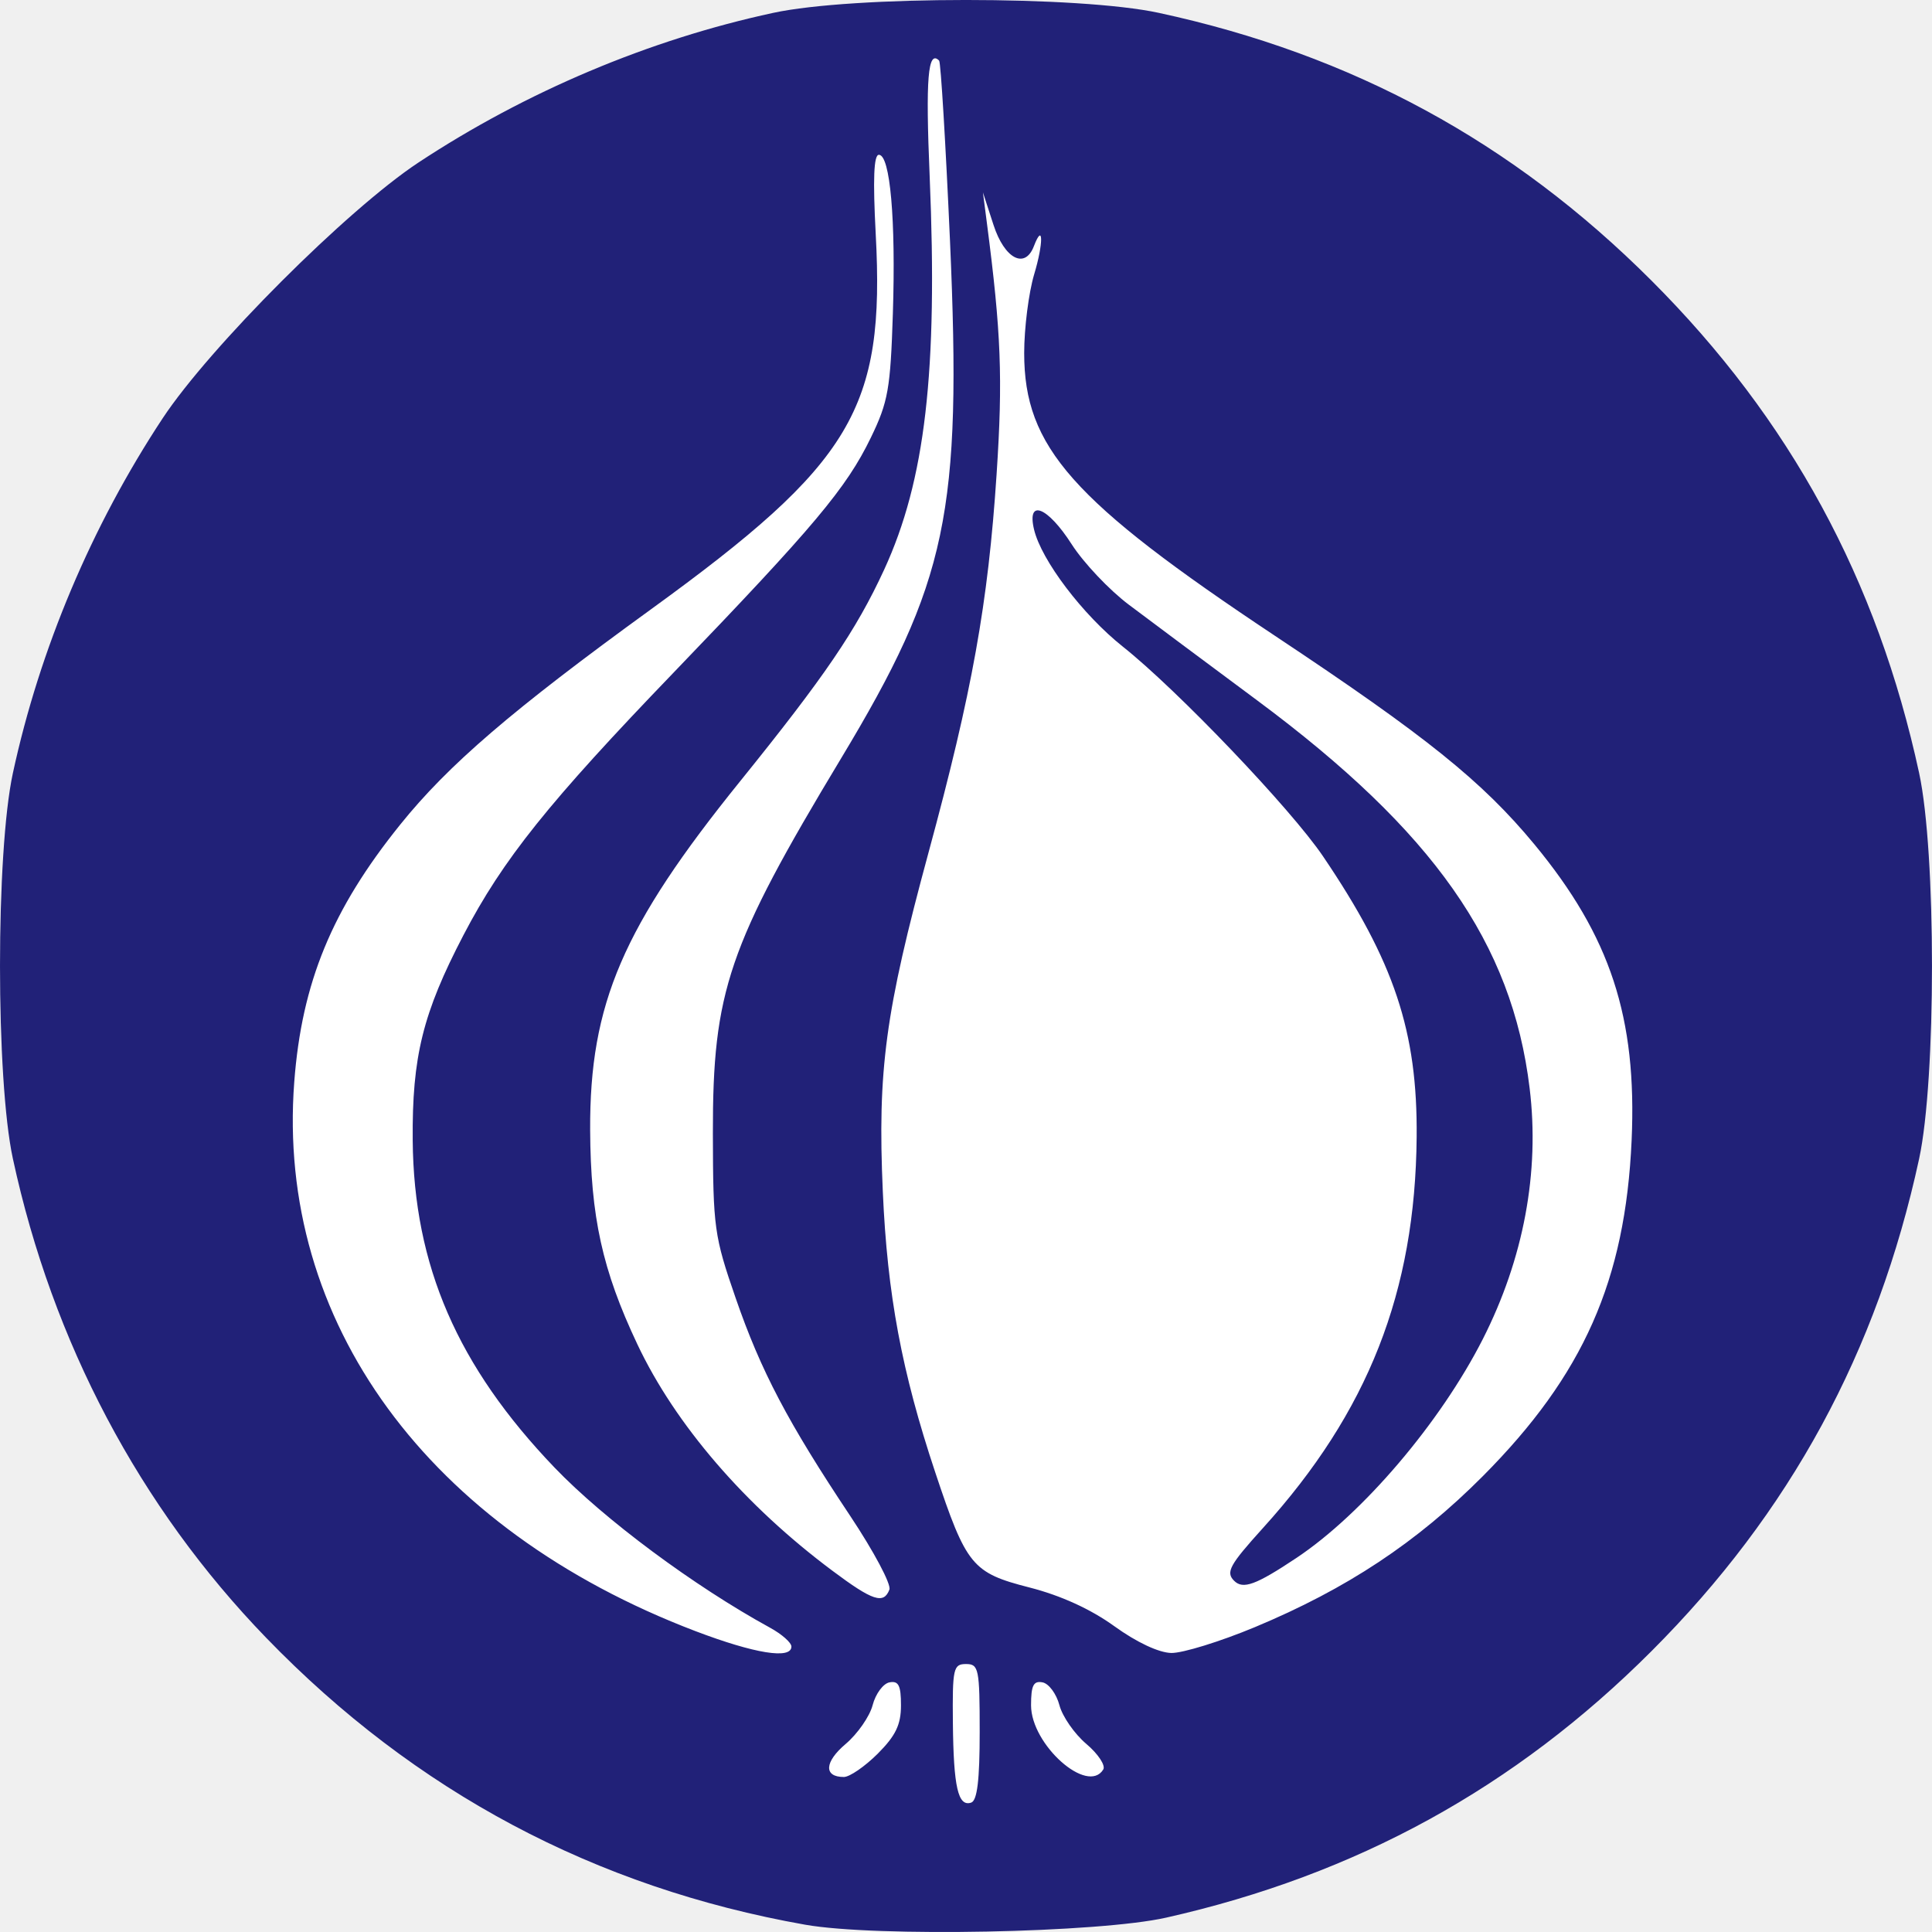
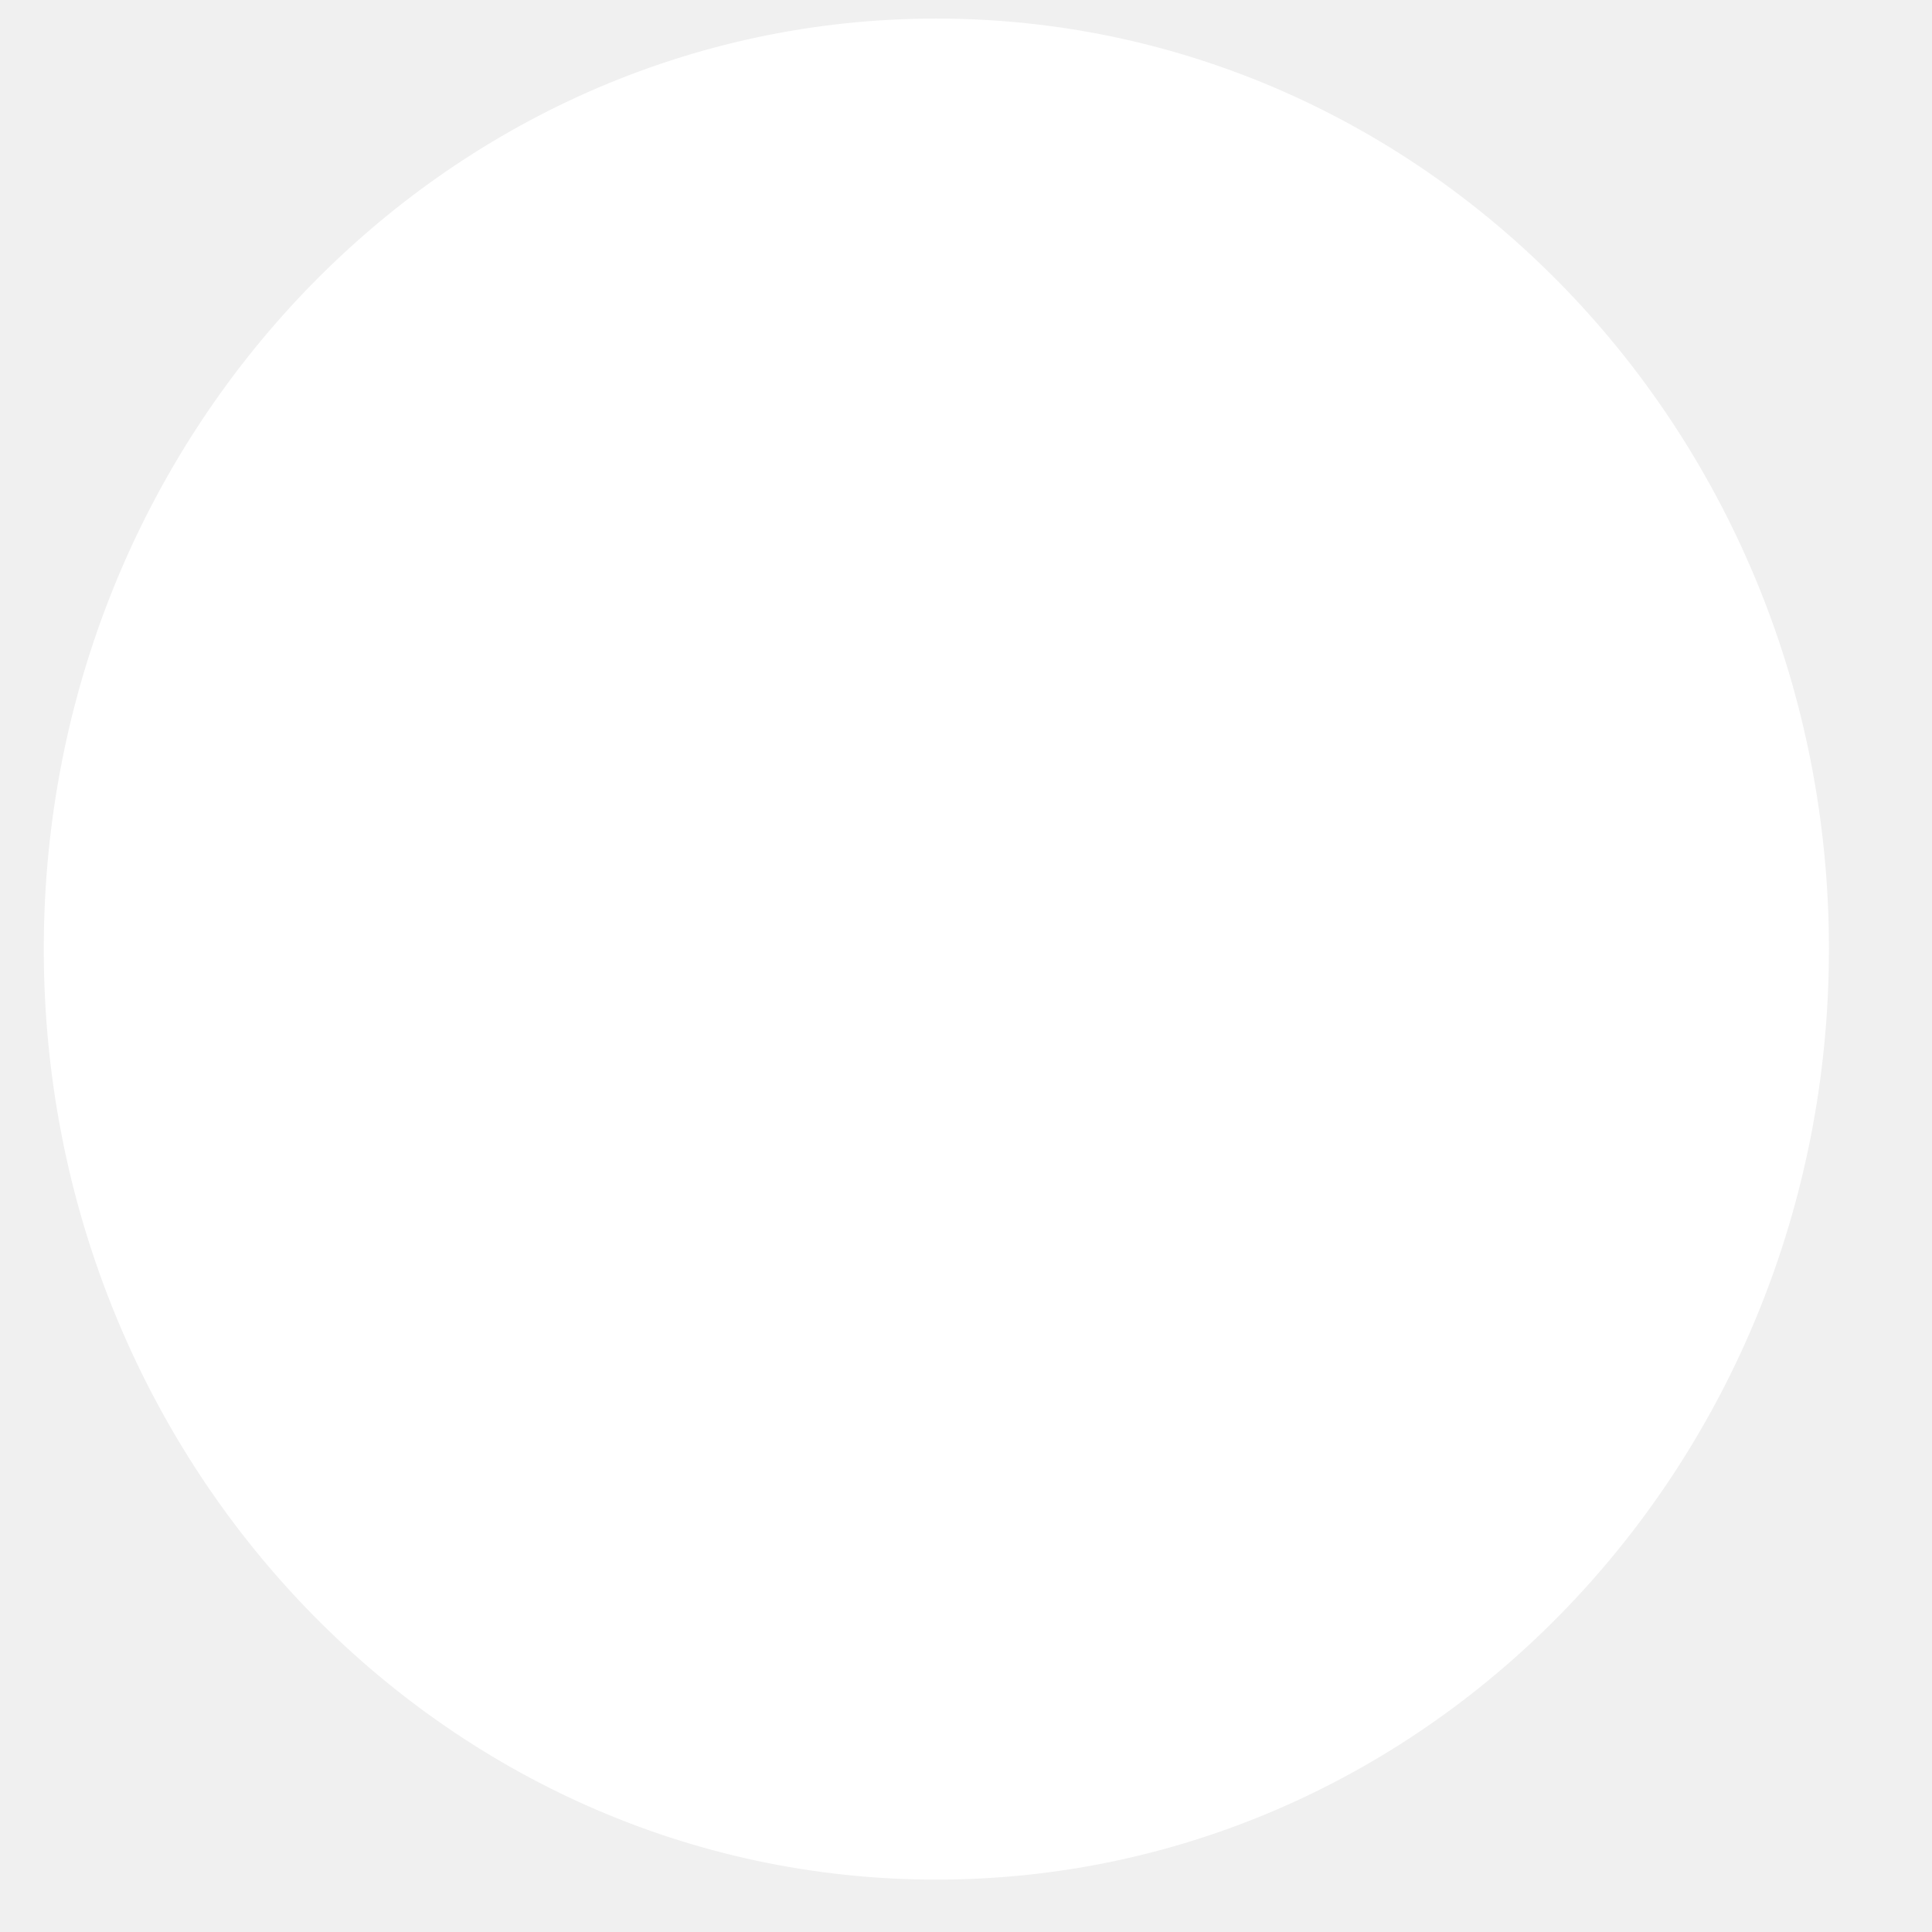
<svg xmlns="http://www.w3.org/2000/svg" viewBox="0 0 128 128">
  <g fill="none">
    <path fill="#fff" d="M121.172 62.878c0-34.048-26.473-61.648-59.135-61.648C29.379 1.23 2.9 28.83 2.9 62.878s26.478 61.651 59.136 61.651c32.662 0 59.135-27.603 59.135-61.651z" />
-     <path fill="#212178" d="M53.34 127.516c-13.91-2.461-25.842-8.812-35.703-19.006C9.25 99.842 3.477 88.928.853 76.763c-1.137-5.256-1.137-20.287 0-25.54C2.629 43 6.075 34.835 10.776 27.714C13.89 23 23.004 13.888 27.716 10.773c7.123-4.7 15.293-8.15 23.514-9.921c5.253-1.137 20.286-1.137 25.543 0C89.58 3.617 100.225 9.4 109.41 18.585c9.187 9.186 14.97 19.828 17.739 32.639c1.133 5.252 1.133 20.283 0 25.54c-2.769 12.806-8.552 23.448-17.739 32.634c-9.038 9.041-19.55 14.812-32.147 17.65c-4.467 1.009-19.238 1.297-23.923.468m11.567-12.772c0-4.194-.062-4.497-.907-4.497c-.838 0-.904.288-.869 3.897c.043 4.264.343 5.572 1.211 5.284c.401-.132.565-1.491.565-4.684m-6.757 1.445c1.192-1.196 1.542-1.92 1.542-3.209c0-1.316-.16-1.635-.763-1.519c-.417.078-.919.76-1.114 1.507c-.194.748-1 1.904-1.783 2.57c-1.418 1.196-1.472 2.192-.125 2.192c.386 0 1.394-.697 2.243-1.541m14.943 1.047c.167-.269-.339-1.036-1.122-1.698c-.786-.666-1.589-1.822-1.783-2.57c-.199-.747-.701-1.429-1.118-1.507c-.6-.116-.76.203-.76 1.519c0 2.609 3.743 5.942 4.783 4.256m-20.66-8.146c0-.261-.634-.822-1.41-1.246c-5.054-2.769-10.985-7.176-14.28-10.61c-6.433-6.71-9.33-13.388-9.4-21.678c-.048-5.54.665-8.43 3.364-13.605c2.609-5.004 5.631-8.78 13.95-17.421c9.287-9.653 11.425-12.2 13.038-15.533c1.148-2.367 1.3-3.231 1.46-8.235c.199-6.215-.18-10.506-.927-10.506c-.339 0-.401 1.612-.21 5.234c.623 11.592-1.53 15.19-14.892 24.881c-9.202 6.674-13.424 10.3-16.613 14.264c-4.518 5.61-6.52 10.466-7.018 17.05c-1.207 15.868 8.848 29.629 26.59 36.385c3.914 1.487 6.348 1.881 6.348 1.02m30.7-1.285c6.098-2.543 10.736-5.615 15.11-10.007c6.667-6.701 9.439-12.967 9.856-22.242c.362-8.134-1.402-13.515-6.437-19.61c-3.45-4.173-7.162-7.16-17.174-13.81c-13.47-8.953-16.633-12.516-16.633-18.746c0-1.658.3-4.006.662-5.217c.623-2.068.608-3.493-.02-1.862c-.591 1.546-1.947.837-2.675-1.41l-.7-2.152l.264 2.04c.942 7.242 1.06 10.276.642 16.615c-.564 8.57-1.616 14.427-4.51 25.076c-2.87 10.572-3.387 14.404-3.029 22.476c.3 6.825 1.254 11.93 3.474 18.593c2.06 6.183 2.445 6.654 6.235 7.624c2.083.533 4.058 1.433 5.627 2.566c1.476 1.067 2.952 1.76 3.781 1.775c.748.012 3.237-.755 5.526-1.709zm-1.371-3.076c-.565-.565-.3-1.048 1.912-3.493c6.97-7.694 10.094-15.641 10.183-25.906c.063-6.993-1.483-11.627-6.2-18.593c-2.13-3.15-9.634-11.008-13.263-13.893c-2.66-2.114-5.398-5.72-5.885-7.76c-.494-2.068.892-1.523 2.496.98c.787 1.227 2.493 3.03 3.79 4.004c1.296.977 5.132 3.835 8.524 6.355c11.664 8.671 16.859 16.066 18.023 25.672c.678 5.556-.397 11.3-3.107 16.634c-2.812 5.525-7.937 11.545-12.326 14.477c-2.703 1.803-3.556 2.115-4.147 1.523m-22.837.584c.133-.343-1.036-2.535-2.593-4.875c-4.128-6.191-5.924-9.606-7.598-14.454c-1.414-4.085-1.492-4.641-1.504-10.883c-.015-9.431 1.005-12.422 8.49-24.85c7.057-11.718 8.015-16.258 7.22-34.286c-.288-6.46-.611-11.838-.72-11.95c-.744-.744-.904 1.172-.627 7.67c.545 12.94-.292 20.147-3.018 26.062c-1.858 4.026-3.938 7.075-9.53 14.002c-7.788 9.637-9.985 14.75-9.946 23.126c.031 5.743.806 9.275 3.127 14.185c2.512 5.32 7.135 10.689 12.93 15.011c2.667 1.994 3.391 2.231 3.77 1.242z" />
+     <path fill="light-dark(#212178, #5a5ae0)" d="M53.34 127.516c-13.91-2.461-25.842-8.812-35.703-19.006C9.25 99.842 3.477 88.928.853 76.763c-1.137-5.256-1.137-20.287 0-25.54C2.629 43 6.075 34.835 10.776 27.714C13.89 23 23.004 13.888 27.716 10.773c7.123-4.7 15.293-8.15 23.514-9.921c5.253-1.137 20.286-1.137 25.543 0C89.58 3.617 100.225 9.4 109.41 18.585c9.187 9.186 14.97 19.828 17.739 32.639c1.133 5.252 1.133 20.283 0 25.54c-2.769 12.806-8.552 23.448-17.739 32.634c-9.038 9.041-19.55 14.812-32.147 17.65c-4.467 1.009-19.238 1.297-23.923.468m11.567-12.772c0-4.194-.062-4.497-.907-4.497c-.838 0-.904.288-.869 3.897c.043 4.264.343 5.572 1.211 5.284c.401-.132.565-1.491.565-4.684m-6.757 1.445c1.192-1.196 1.542-1.92 1.542-3.209c0-1.316-.16-1.635-.763-1.519c-.417.078-.919.76-1.114 1.507c-.194.748-1 1.904-1.783 2.57c-1.418 1.196-1.472 2.192-.125 2.192c.386 0 1.394-.697 2.243-1.541m14.943 1.047c.167-.269-.339-1.036-1.122-1.698c-.786-.666-1.589-1.822-1.783-2.57c-.199-.747-.701-1.429-1.118-1.507c-.6-.116-.76.203-.76 1.519c0 2.609 3.743 5.942 4.783 4.256m-20.66-8.146c0-.261-.634-.822-1.41-1.246c-5.054-2.769-10.985-7.176-14.28-10.61c-6.433-6.71-9.33-13.388-9.4-21.678c-.048-5.54.665-8.43 3.364-13.605c2.609-5.004 5.631-8.78 13.95-17.421c9.287-9.653 11.425-12.2 13.038-15.533c1.148-2.367 1.3-3.231 1.46-8.235c.199-6.215-.18-10.506-.927-10.506c-.339 0-.401 1.612-.21 5.234c.623 11.592-1.53 15.19-14.892 24.881c-9.202 6.674-13.424 10.3-16.613 14.264c-4.518 5.61-6.52 10.466-7.018 17.05c-1.207 15.868 8.848 29.629 26.59 36.385c3.914 1.487 6.348 1.881 6.348 1.02m30.7-1.285c6.098-2.543 10.736-5.615 15.11-10.007c6.667-6.701 9.439-12.967 9.856-22.242c.362-8.134-1.402-13.515-6.437-19.61c-3.45-4.173-7.162-7.16-17.174-13.81c-13.47-8.953-16.633-12.516-16.633-18.746c0-1.658.3-4.006.662-5.217c.623-2.068.608-3.493-.02-1.862c-.591 1.546-1.947.837-2.675-1.41l-.7-2.152l.264 2.04c.942 7.242 1.06 10.276.642 16.615c-.564 8.57-1.616 14.427-4.51 25.076c-2.87 10.572-3.387 14.404-3.029 22.476c.3 6.825 1.254 11.93 3.474 18.593c2.06 6.183 2.445 6.654 6.235 7.624c2.083.533 4.058 1.433 5.627 2.566c1.476 1.067 2.952 1.76 3.781 1.775c.748.012 3.237-.755 5.526-1.709zm-1.371-3.076c-.565-.565-.3-1.048 1.912-3.493c6.97-7.694 10.094-15.641 10.183-25.906c.063-6.993-1.483-11.627-6.2-18.593c-2.13-3.15-9.634-11.008-13.263-13.893c-2.66-2.114-5.398-5.72-5.885-7.76c-.494-2.068.892-1.523 2.496.98c.787 1.227 2.493 3.03 3.79 4.004c1.296.977 5.132 3.835 8.524 6.355c11.664 8.671 16.859 16.066 18.023 25.672c.678 5.556-.397 11.3-3.107 16.634c-2.812 5.525-7.937 11.545-12.326 14.477c-2.703 1.803-3.556 2.115-4.147 1.523m-22.837.584c.133-.343-1.036-2.535-2.593-4.875c-4.128-6.191-5.924-9.606-7.598-14.454c-1.414-4.085-1.492-4.641-1.504-10.883c-.015-9.431 1.005-12.422 8.49-24.85c7.057-11.718 8.015-16.258 7.22-34.286c-.288-6.46-.611-11.838-.72-11.95c-.744-.744-.904 1.172-.627 7.67c.545 12.94-.292 20.147-3.018 26.062c-1.858 4.026-3.938 7.075-9.53 14.002c-7.788 9.637-9.985 14.75-9.946 23.126c.031 5.743.806 9.275 3.127 14.185c2.512 5.32 7.135 10.689 12.93 15.011c2.667 1.994 3.391 2.231 3.77 1.242z" />
  </g>
</svg>
